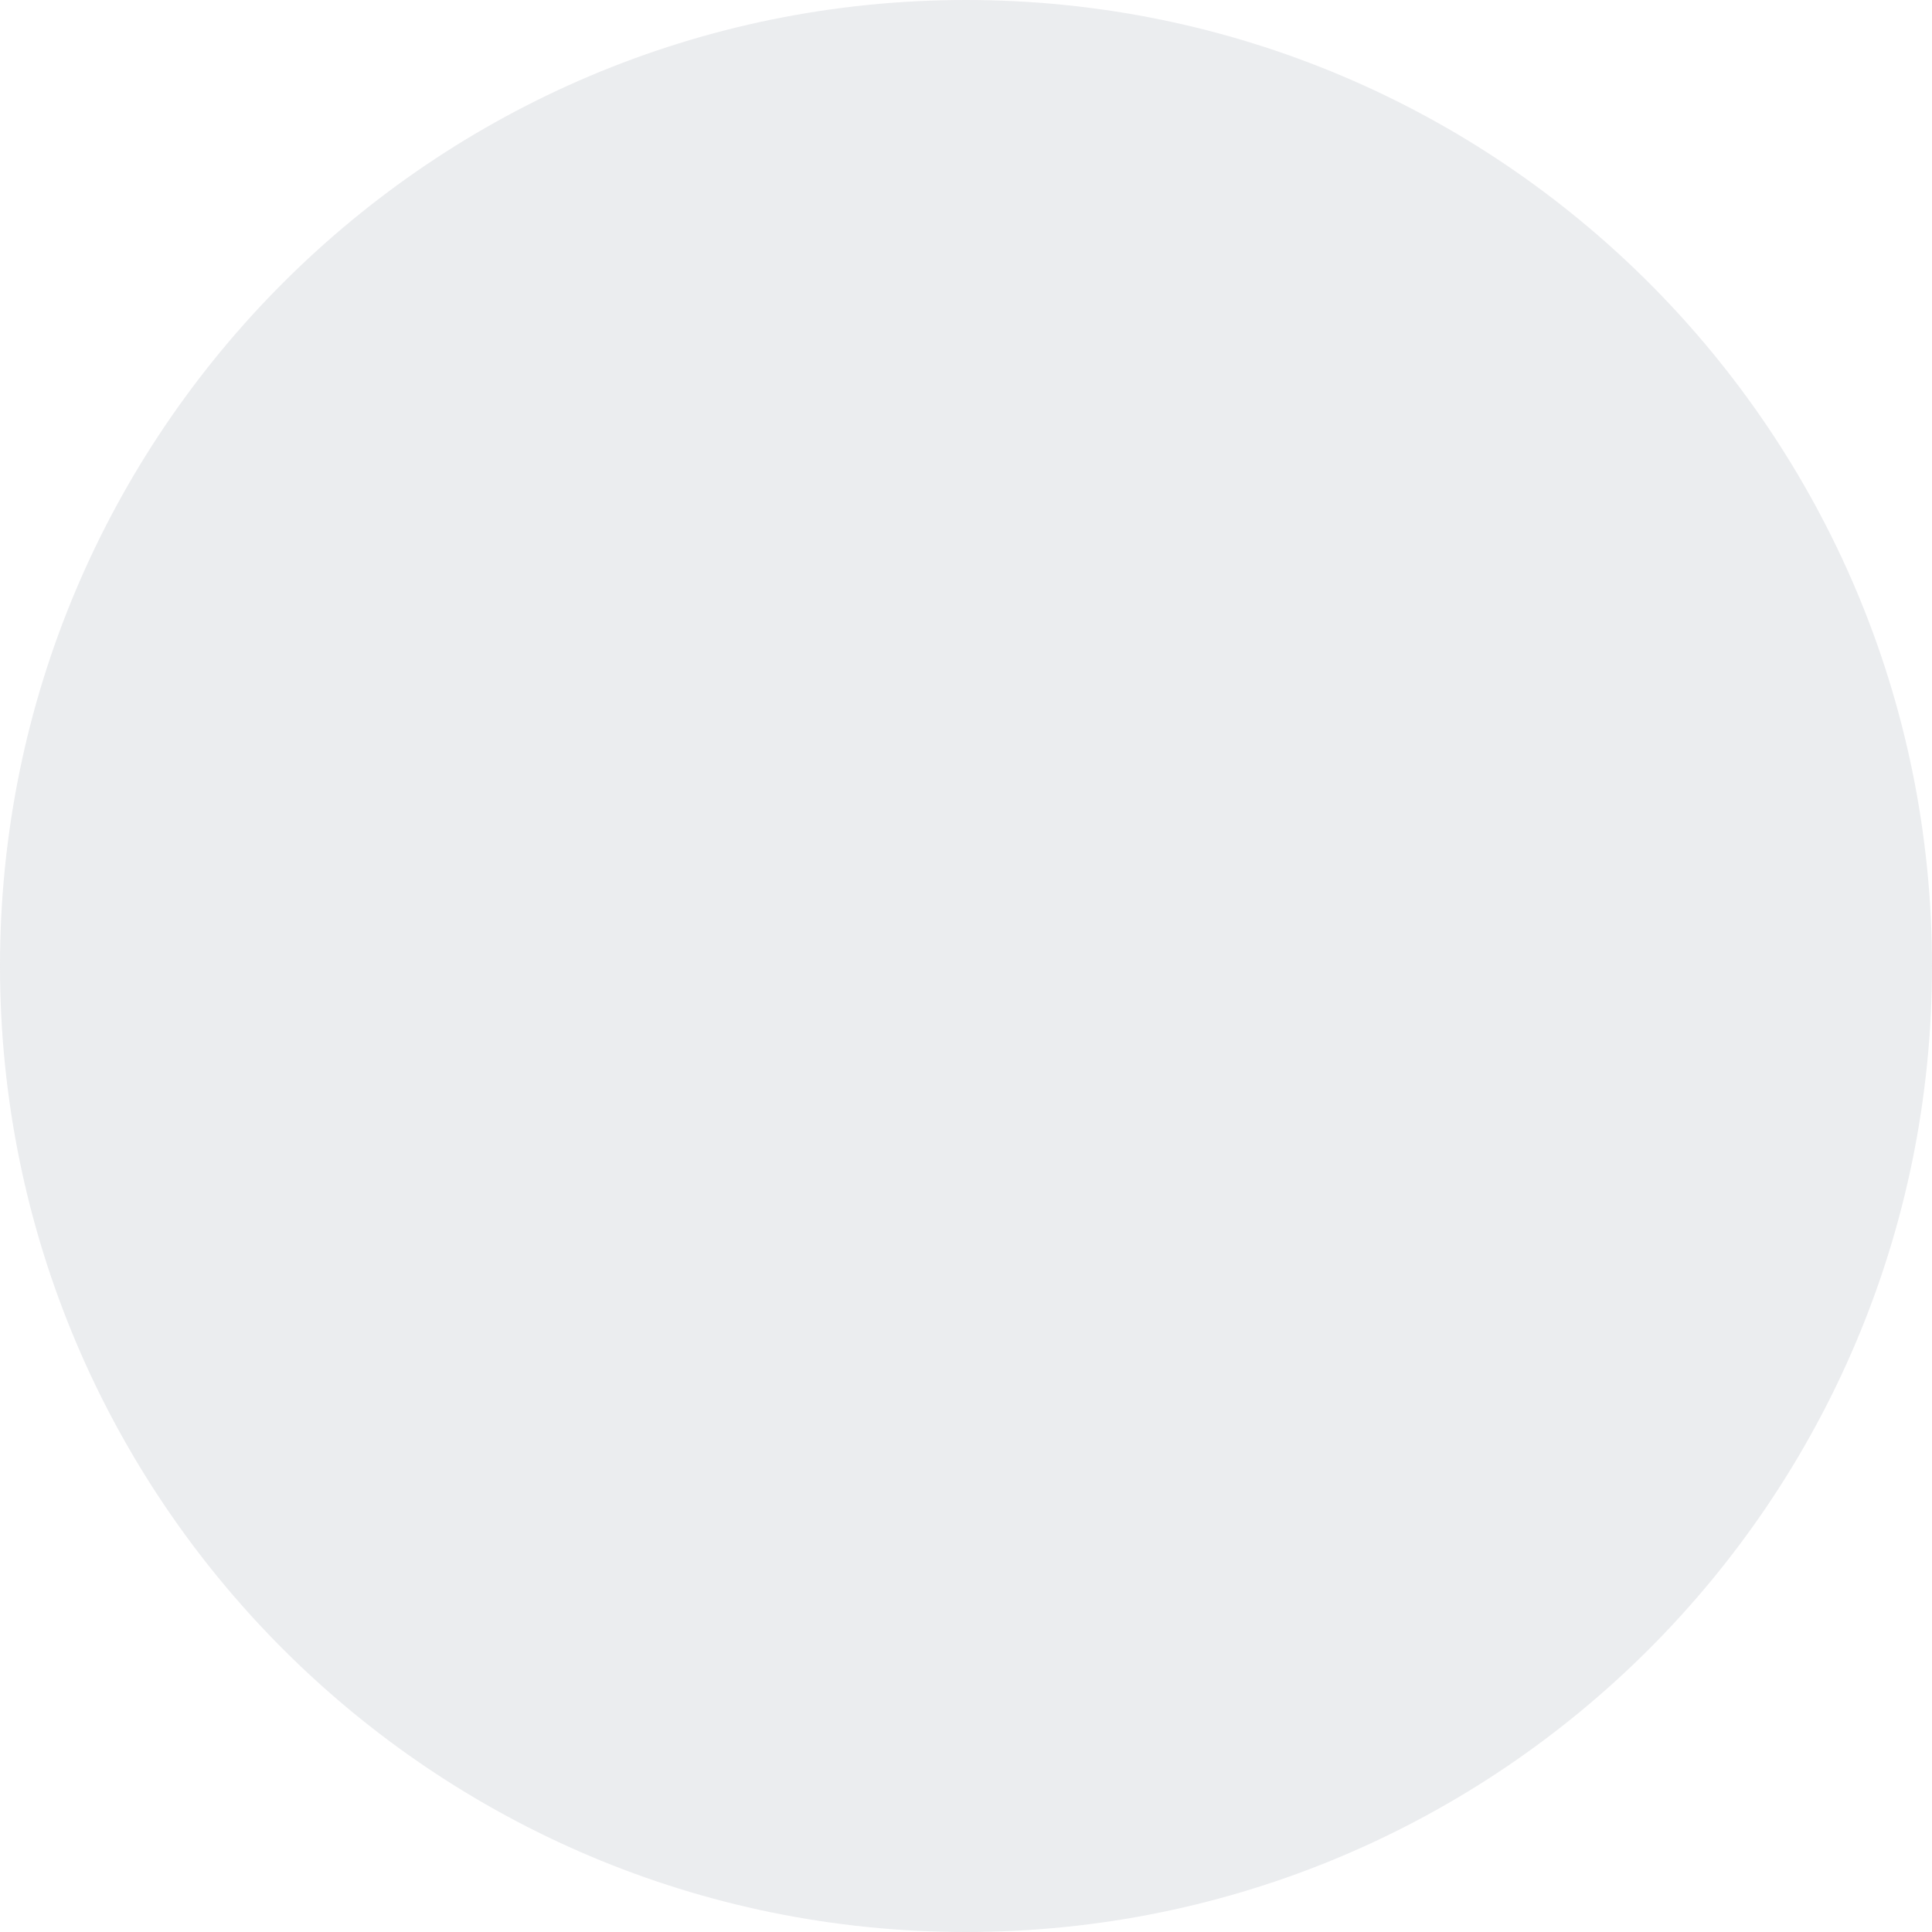
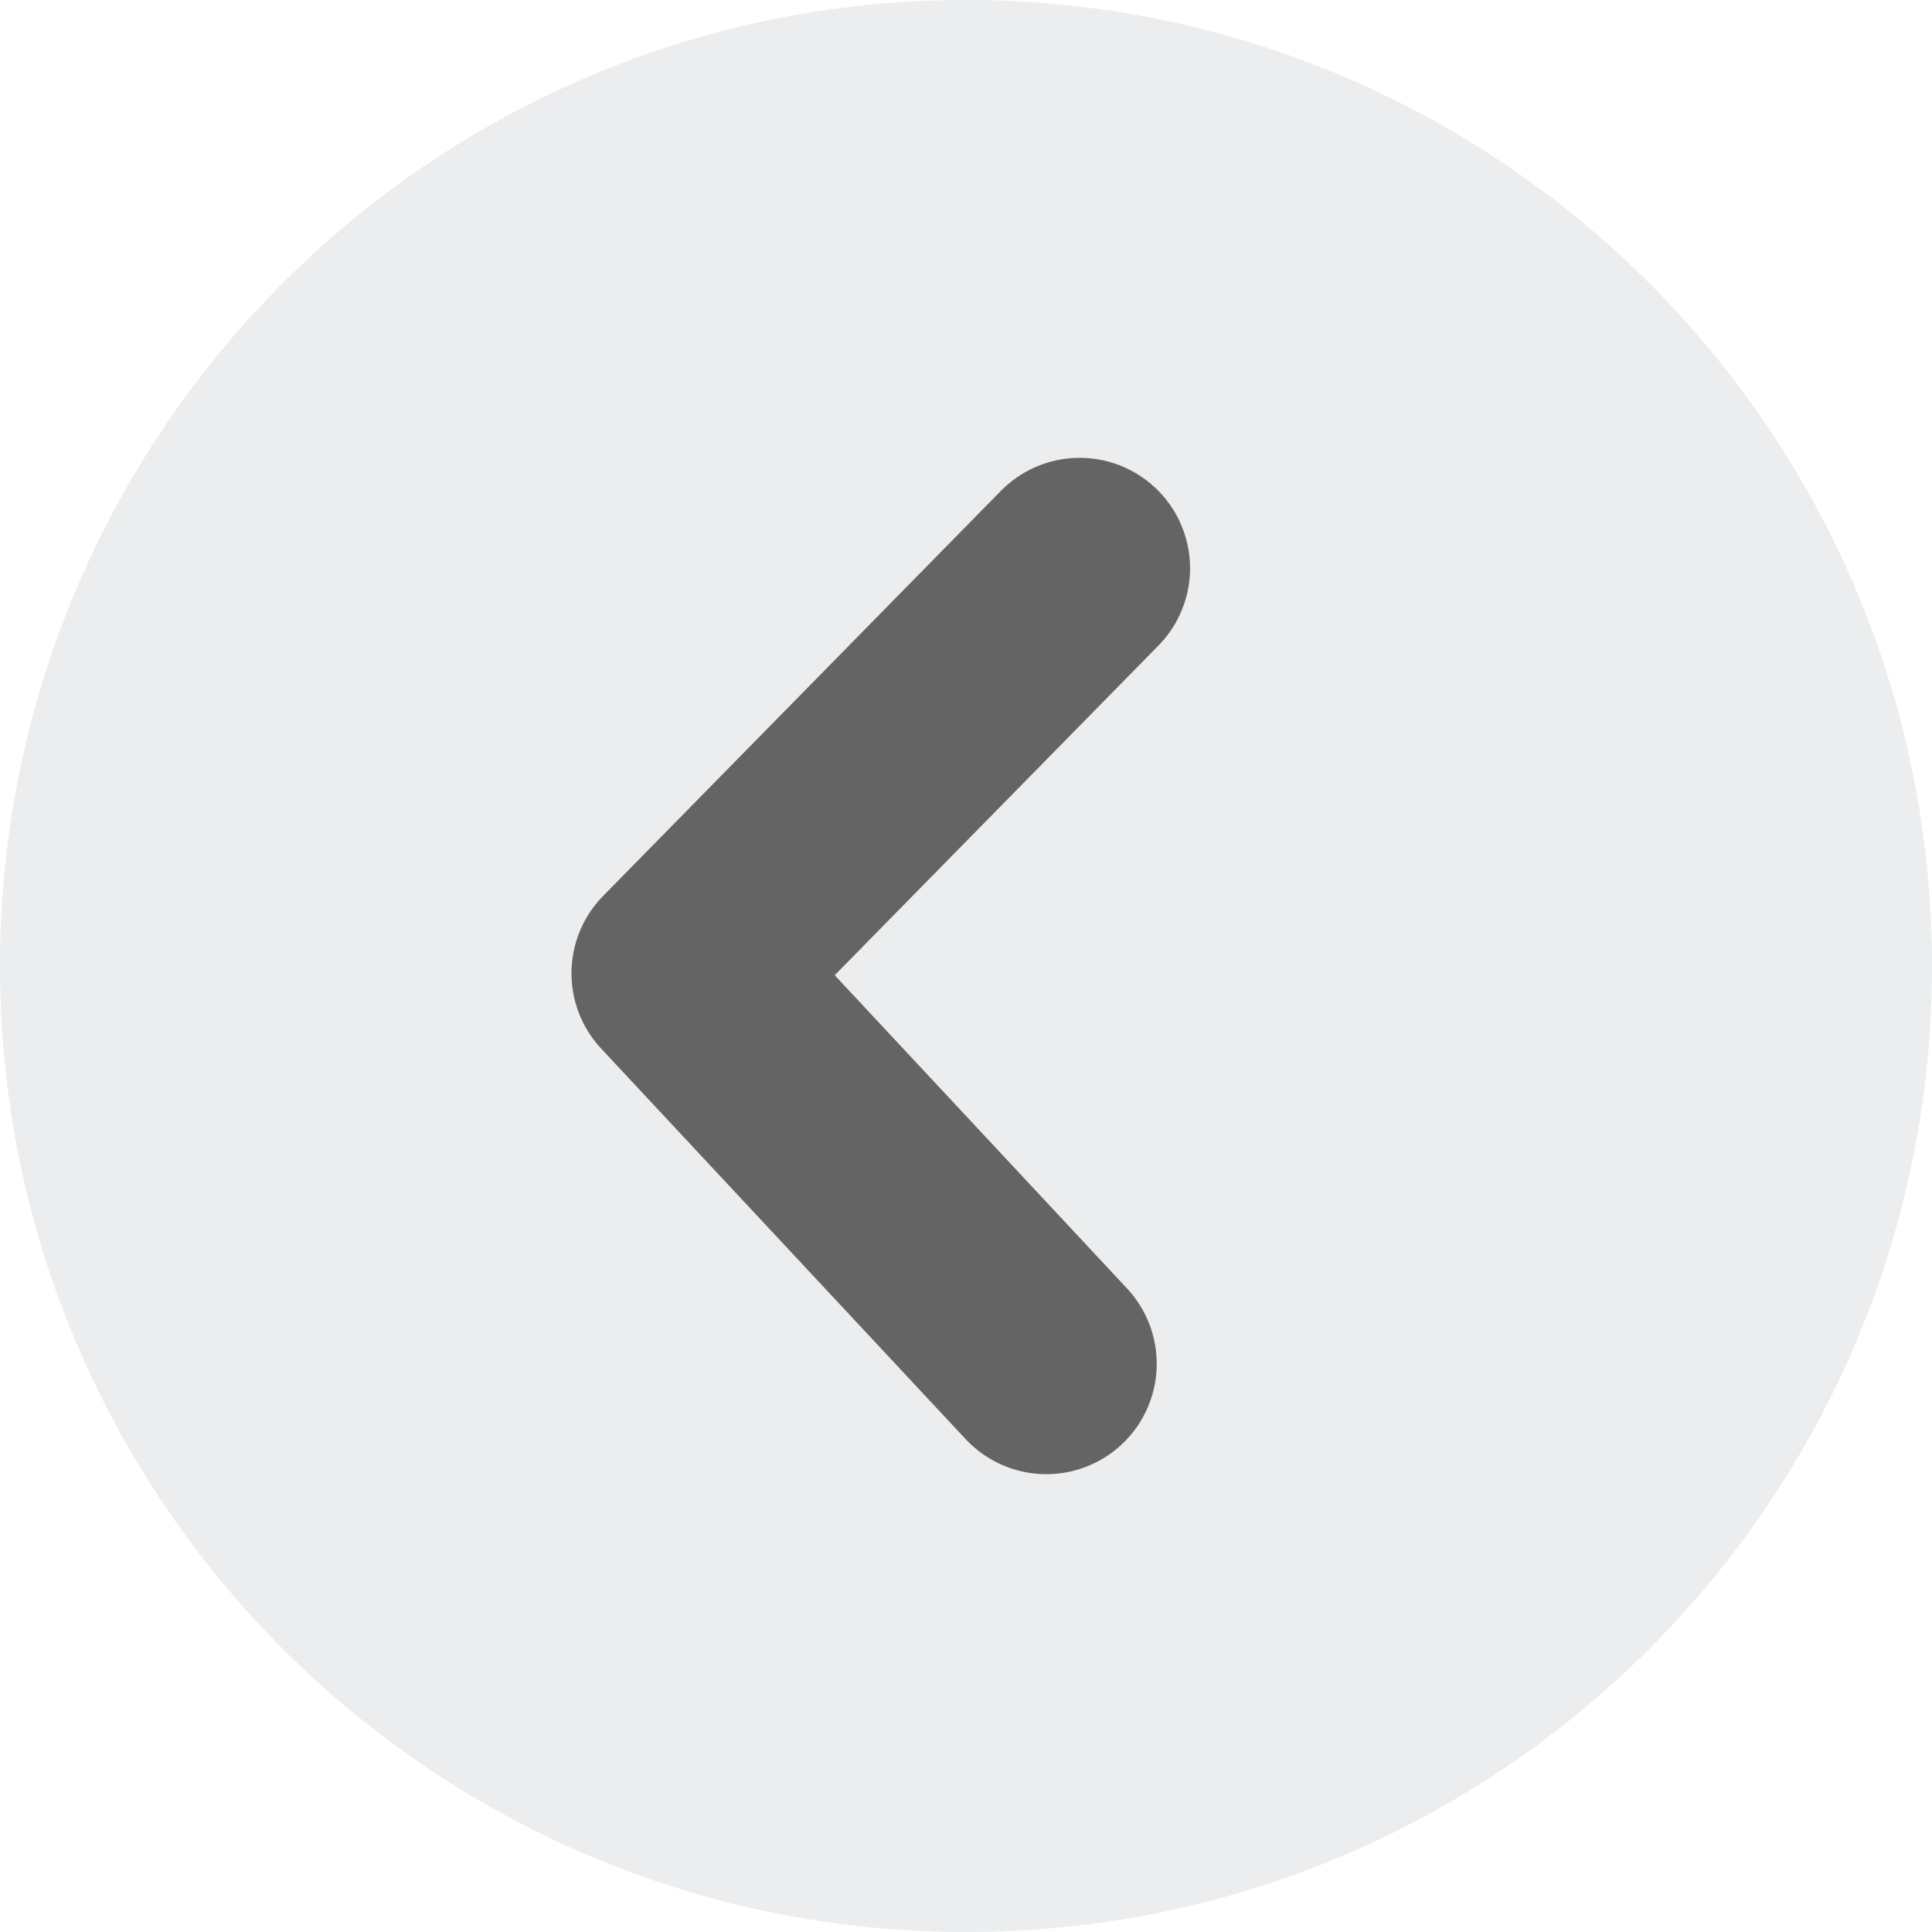
<svg xmlns="http://www.w3.org/2000/svg" width="35" height="35" viewBox="0 0 35 35" fill="none">
  <path opacity="0.2" d="M35 17.5C35 27.165 27.165 35 17.5 35C7.835 35 0 27.165 0 17.5C0 7.835 7.835 0 17.5 0C27.165 0 35 7.835 35 17.5Z" fill="#9CA3AF" />
+   <path d="M19.559 10.294L12.353 17.632L18.955 24.706" stroke="#3E3C3C" stroke-opacity="0.77" stroke-width="4" stroke-linecap="round" stroke-linejoin="round" />
</svg>
